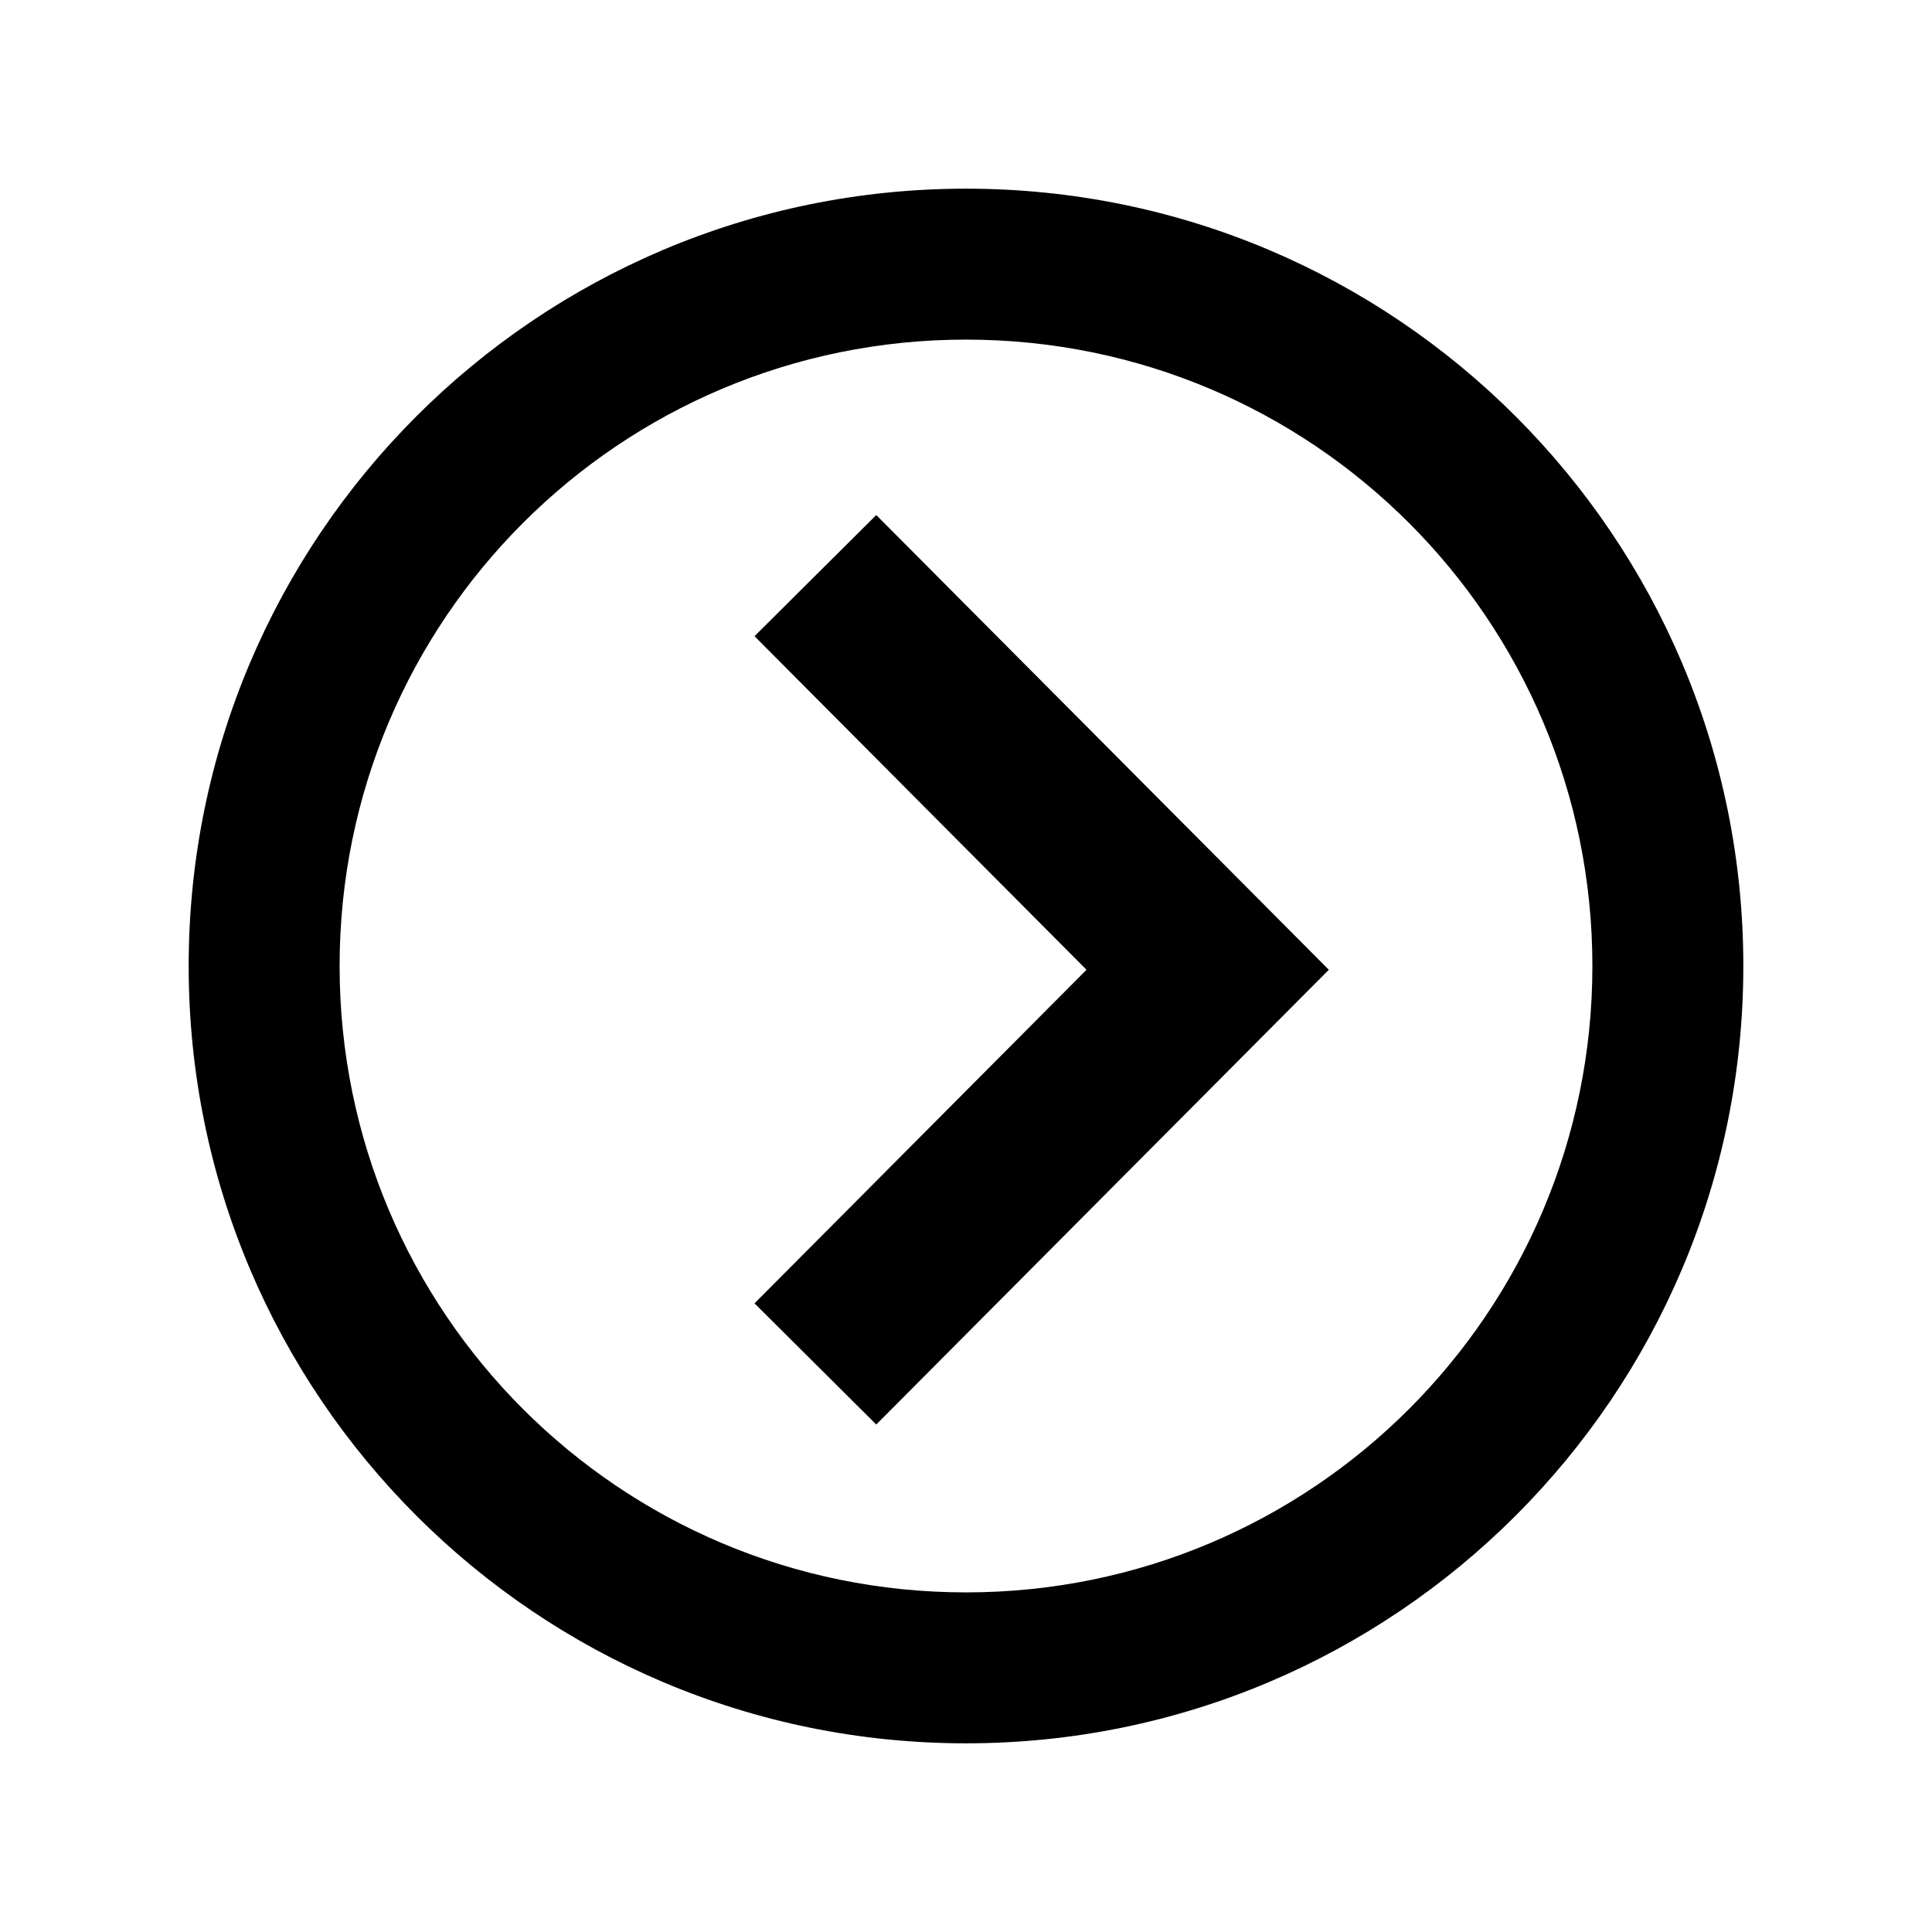
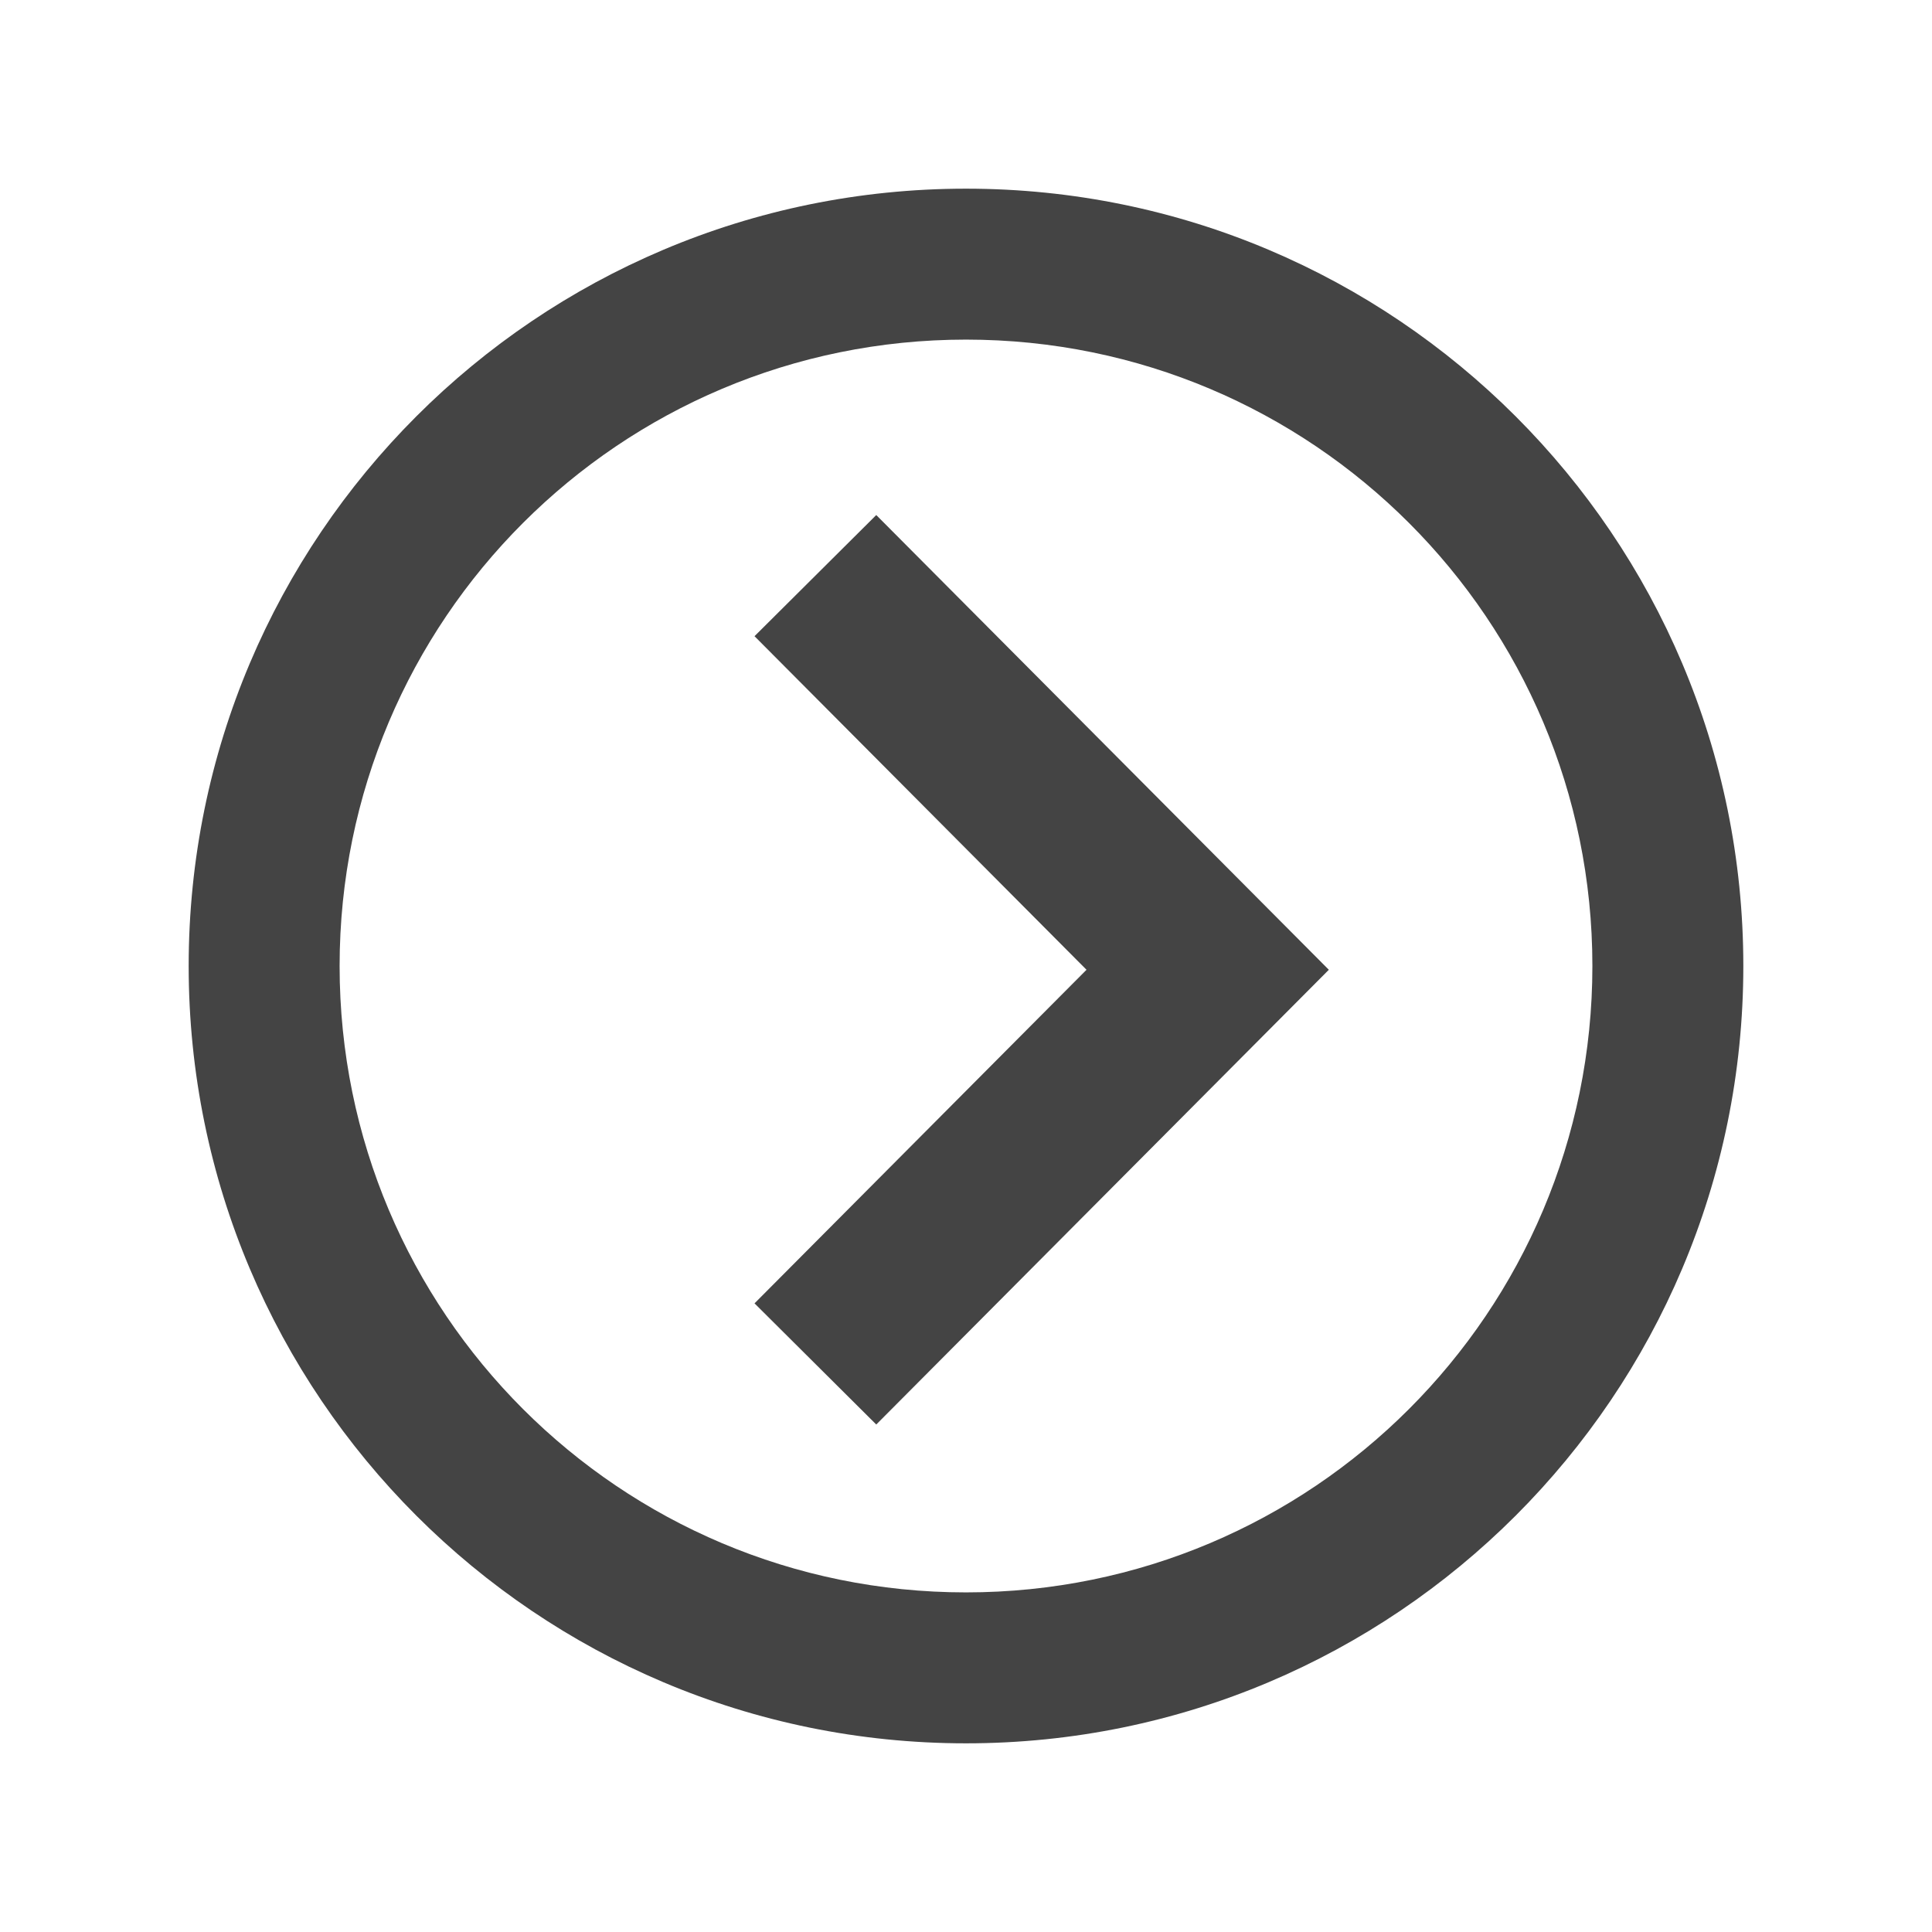
<svg xmlns="http://www.w3.org/2000/svg" version="1.1" x="0px" y="0px" width="512px" height="512px" viewBox="0 0 512 512" enable-background="new 0 0 512 512" xml:space="preserve">
-   <path id="arrow-28-icon" d="M90,256c0,91.755,74.258,166,166,166c91.755,0,166-74.259,166-166c0-91.755-74.258-166-166-166   C164.245,90,90,164.259,90,256z M462,256c0,113.771-92.229,206-206,206S50,369.771,50,256S142.229,50,256,50S462,142.229,462,256z    M199.955,168.598l32.263-32.107L352.154,257L232.218,377.51l-32.263-32.107L287.937,257L199.955,168.598z" />
+   <path id="arrow-28-icon" fill="#444444" d="M90,256c0,91.755,74.258,166,166,166c91.755,0,166-74.259,166-166c0-91.755-74.258-166-166-166   C164.245,90,90,164.259,90,256z M462,256c0,113.771-92.229,206-206,206S50,369.771,50,256S142.229,50,256,50S462,142.229,462,256z    M199.955,168.598l32.263-32.107L352.154,257L232.218,377.51l-32.263-32.107L287.937,257L199.955,168.598z" />
</svg>
